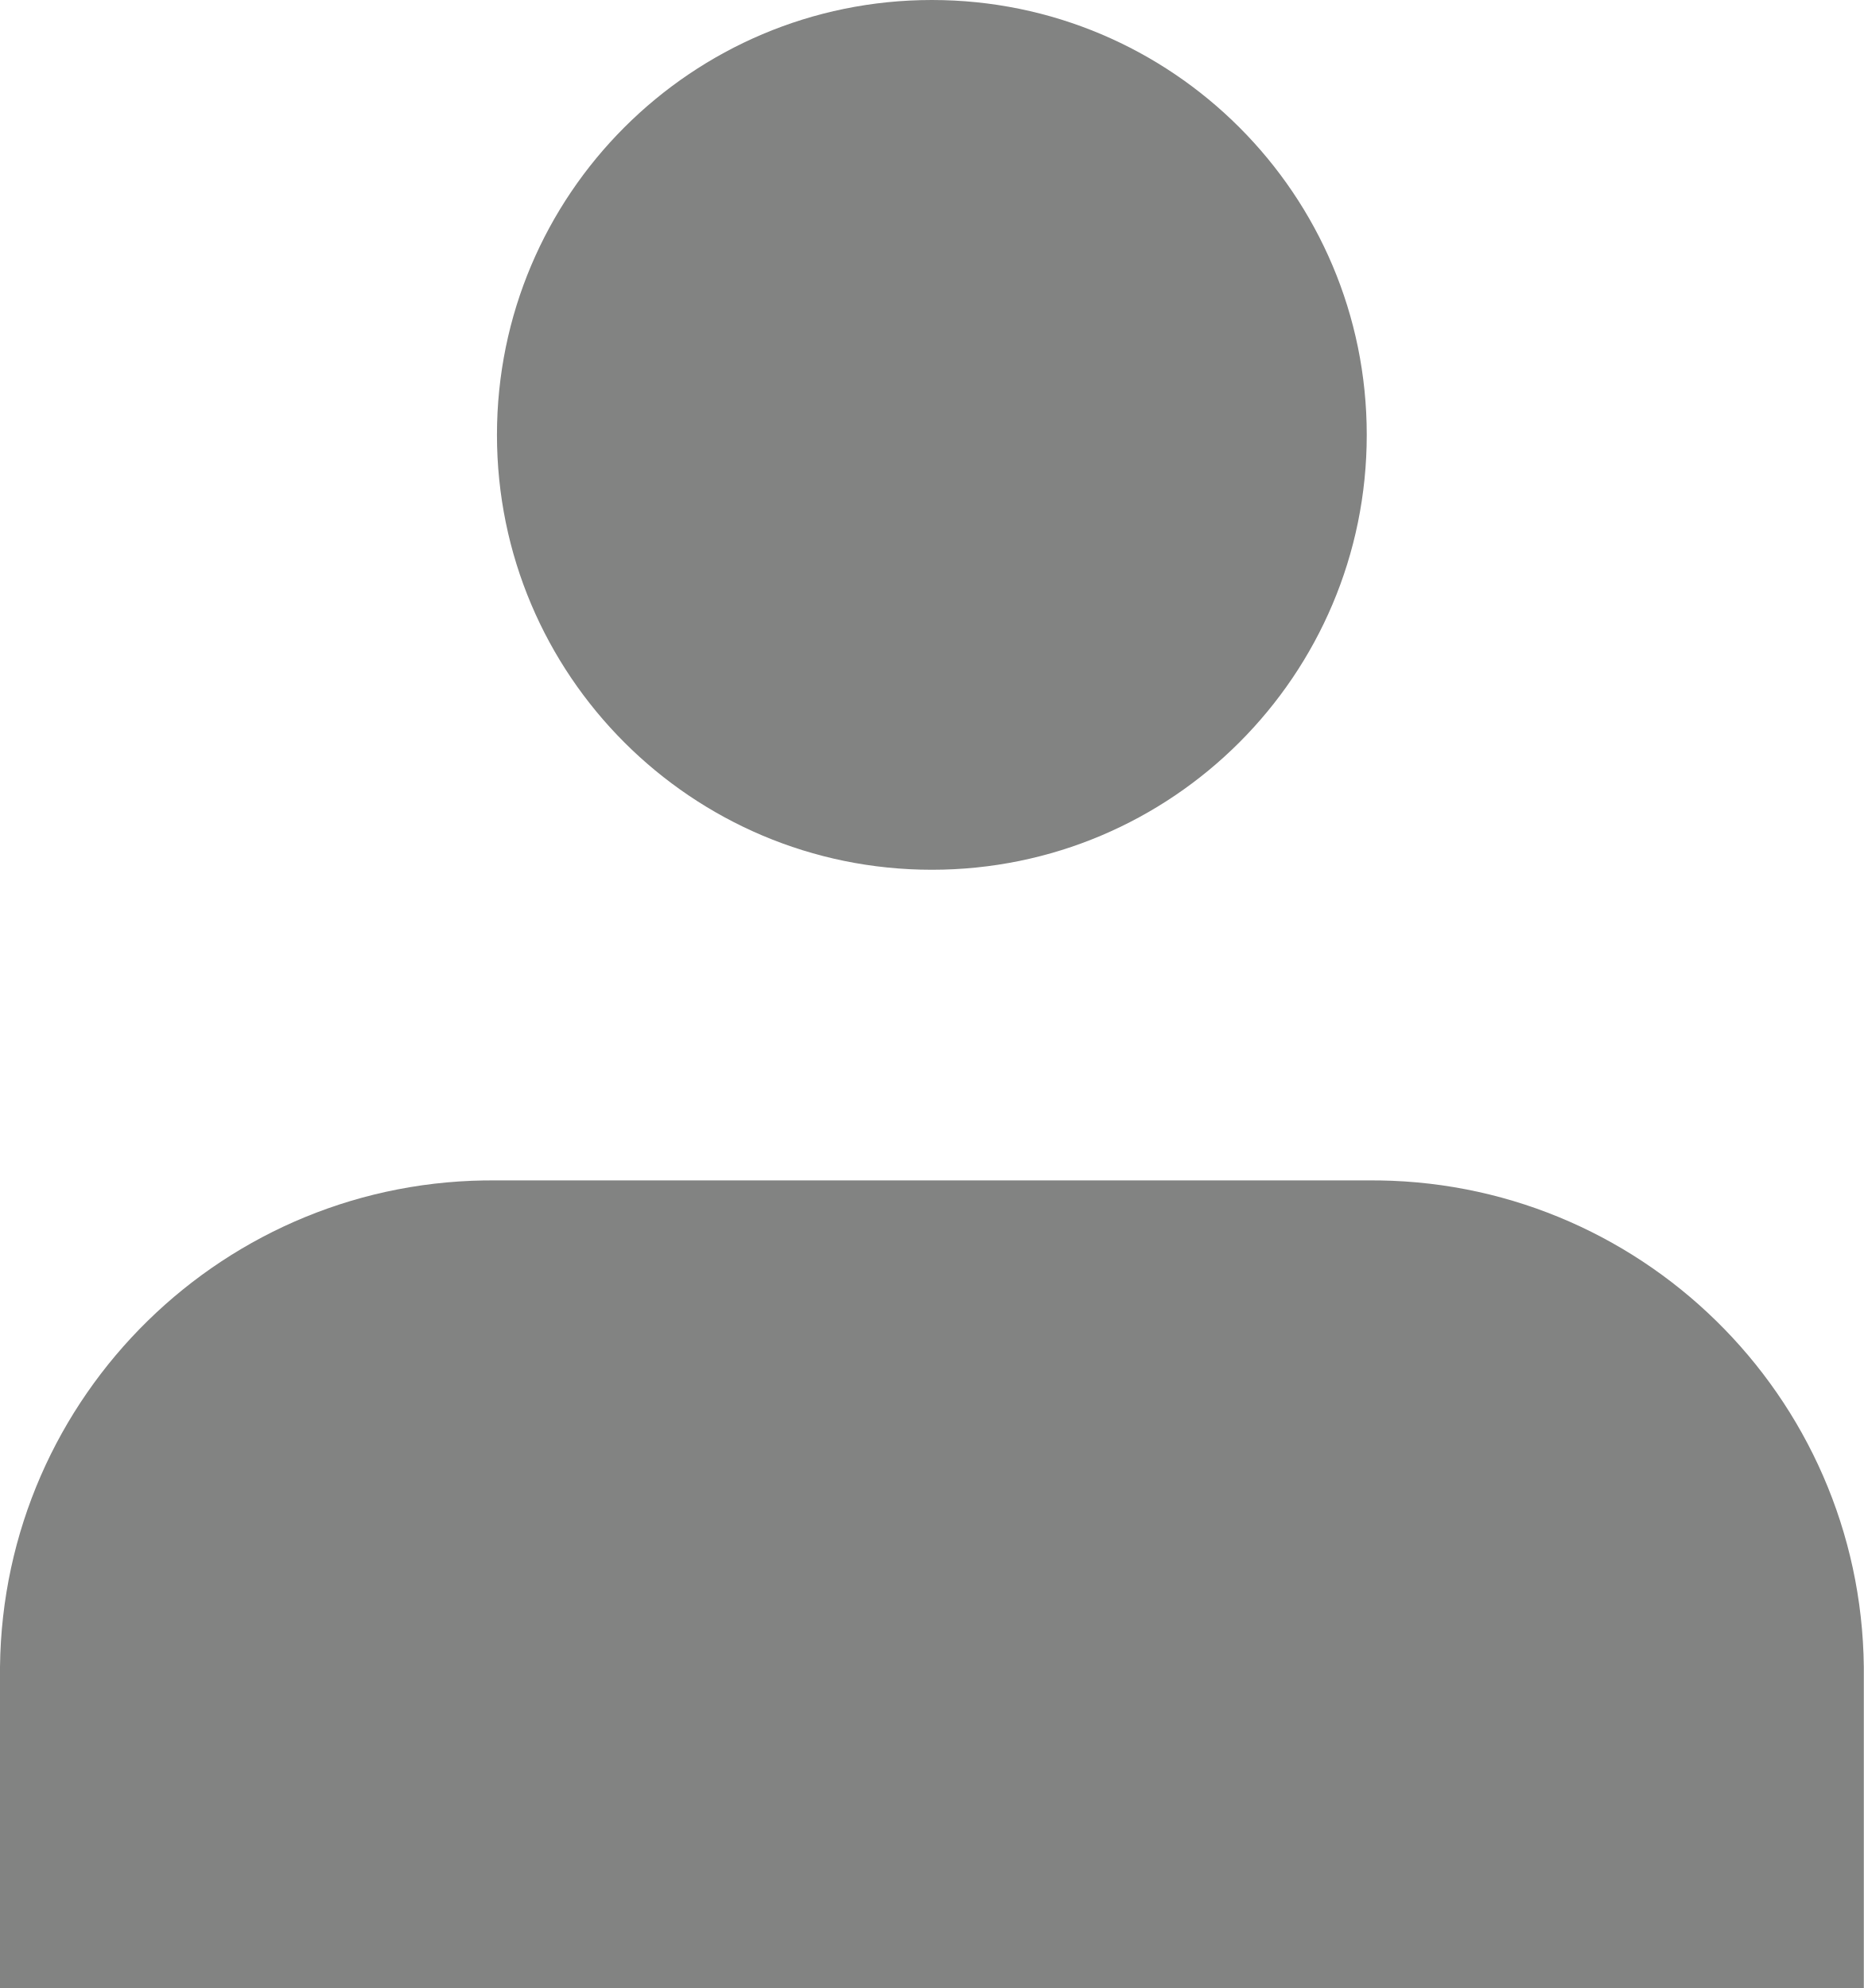
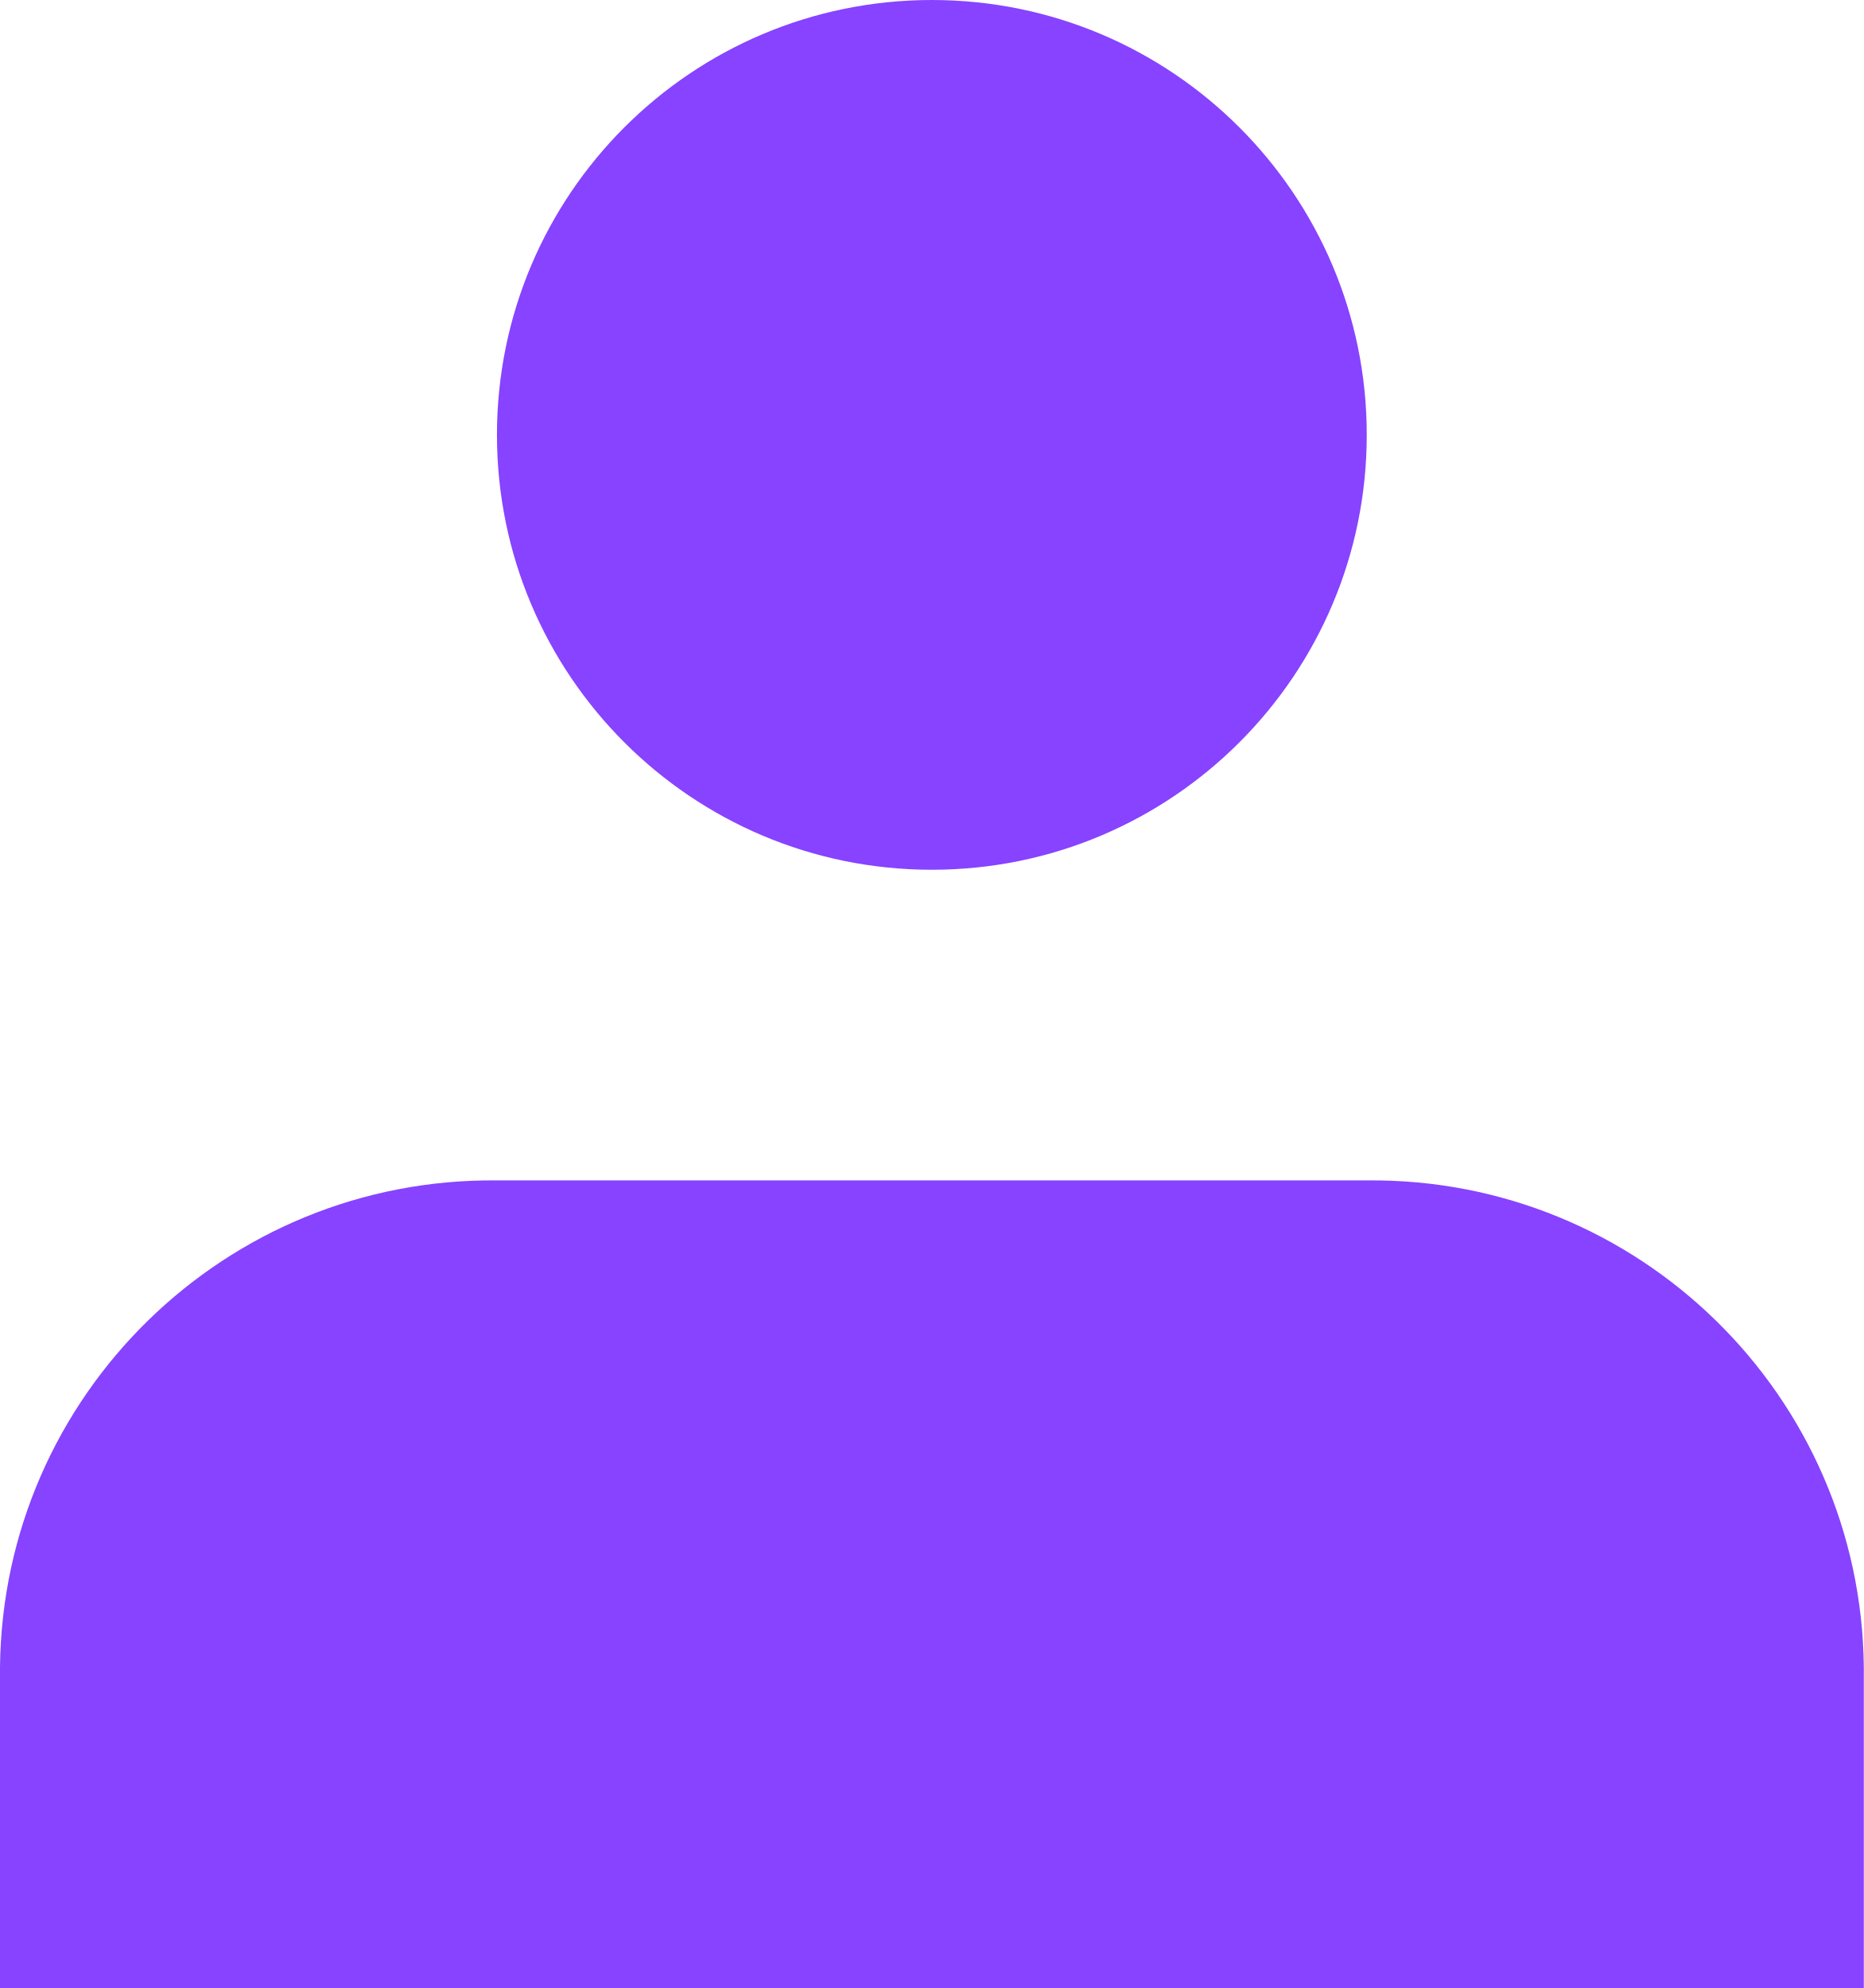
<svg xmlns="http://www.w3.org/2000/svg" width="18.137" height="19.346" viewBox="0 0 18.137 19.346">
  <g id="그룹_703" data-name="그룹 703" transform="translate(0)">
-     <circle id="타원_606" data-name="타원 606" cx="4.232" cy="4.232" r="4.232" transform="translate(4.836)" fill="#828382" />
-     <path id="패스_879" data-name="패스 879" d="M-3880.914-8.844v-3.124a4.786,4.786,0,0,0-4.836-4.735h-8.464a4.787,4.787,0,0,0-4.837,4.735v3.124Z" transform="translate(3899.051 28.19)" fill="#828382" />
+     <circle id="타원_606" data-name="타원 606" cx="4.232" cy="4.232" r="4.232" transform="translate(4.836)" fill="#8743FF" />
+     <path id="패스_879" data-name="패스 879" d="M-3880.914-8.844v-3.124a4.786,4.786,0,0,0-4.836-4.735h-8.464a4.787,4.787,0,0,0-4.837,4.735v3.124Z" transform="translate(3899.051 28.19)" fill="#8743FF" />
  </g>
</svg>
